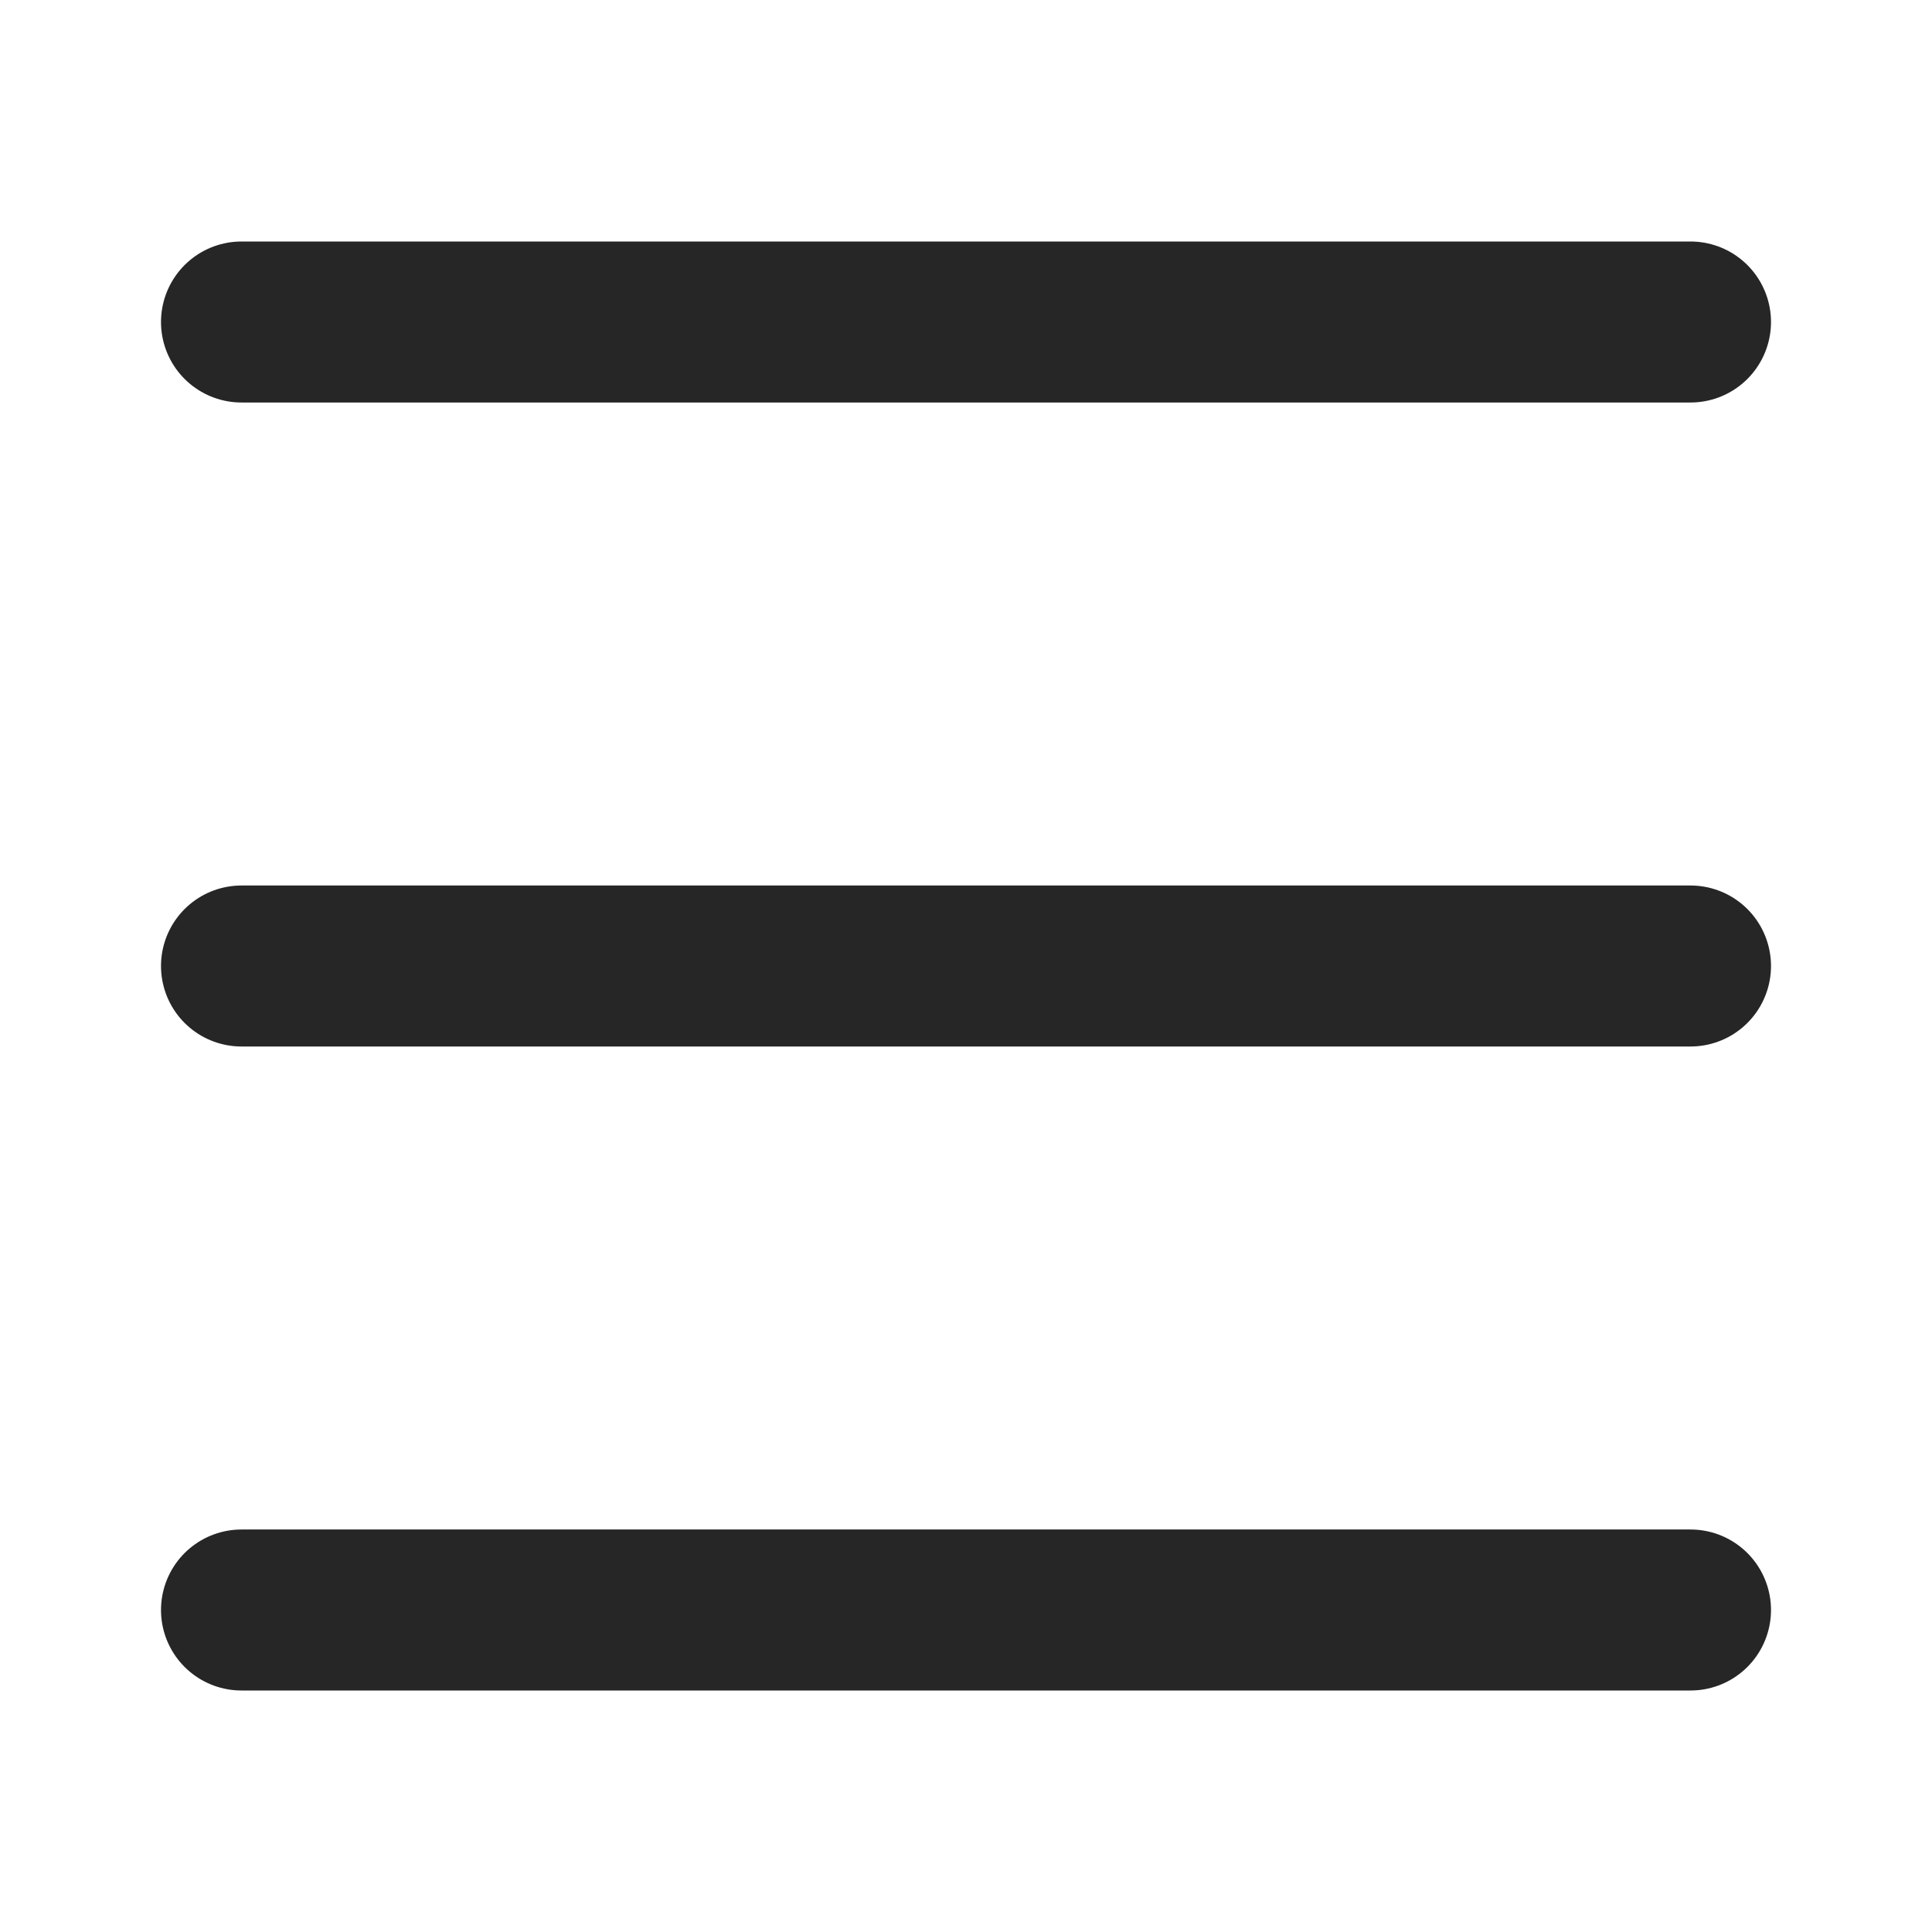
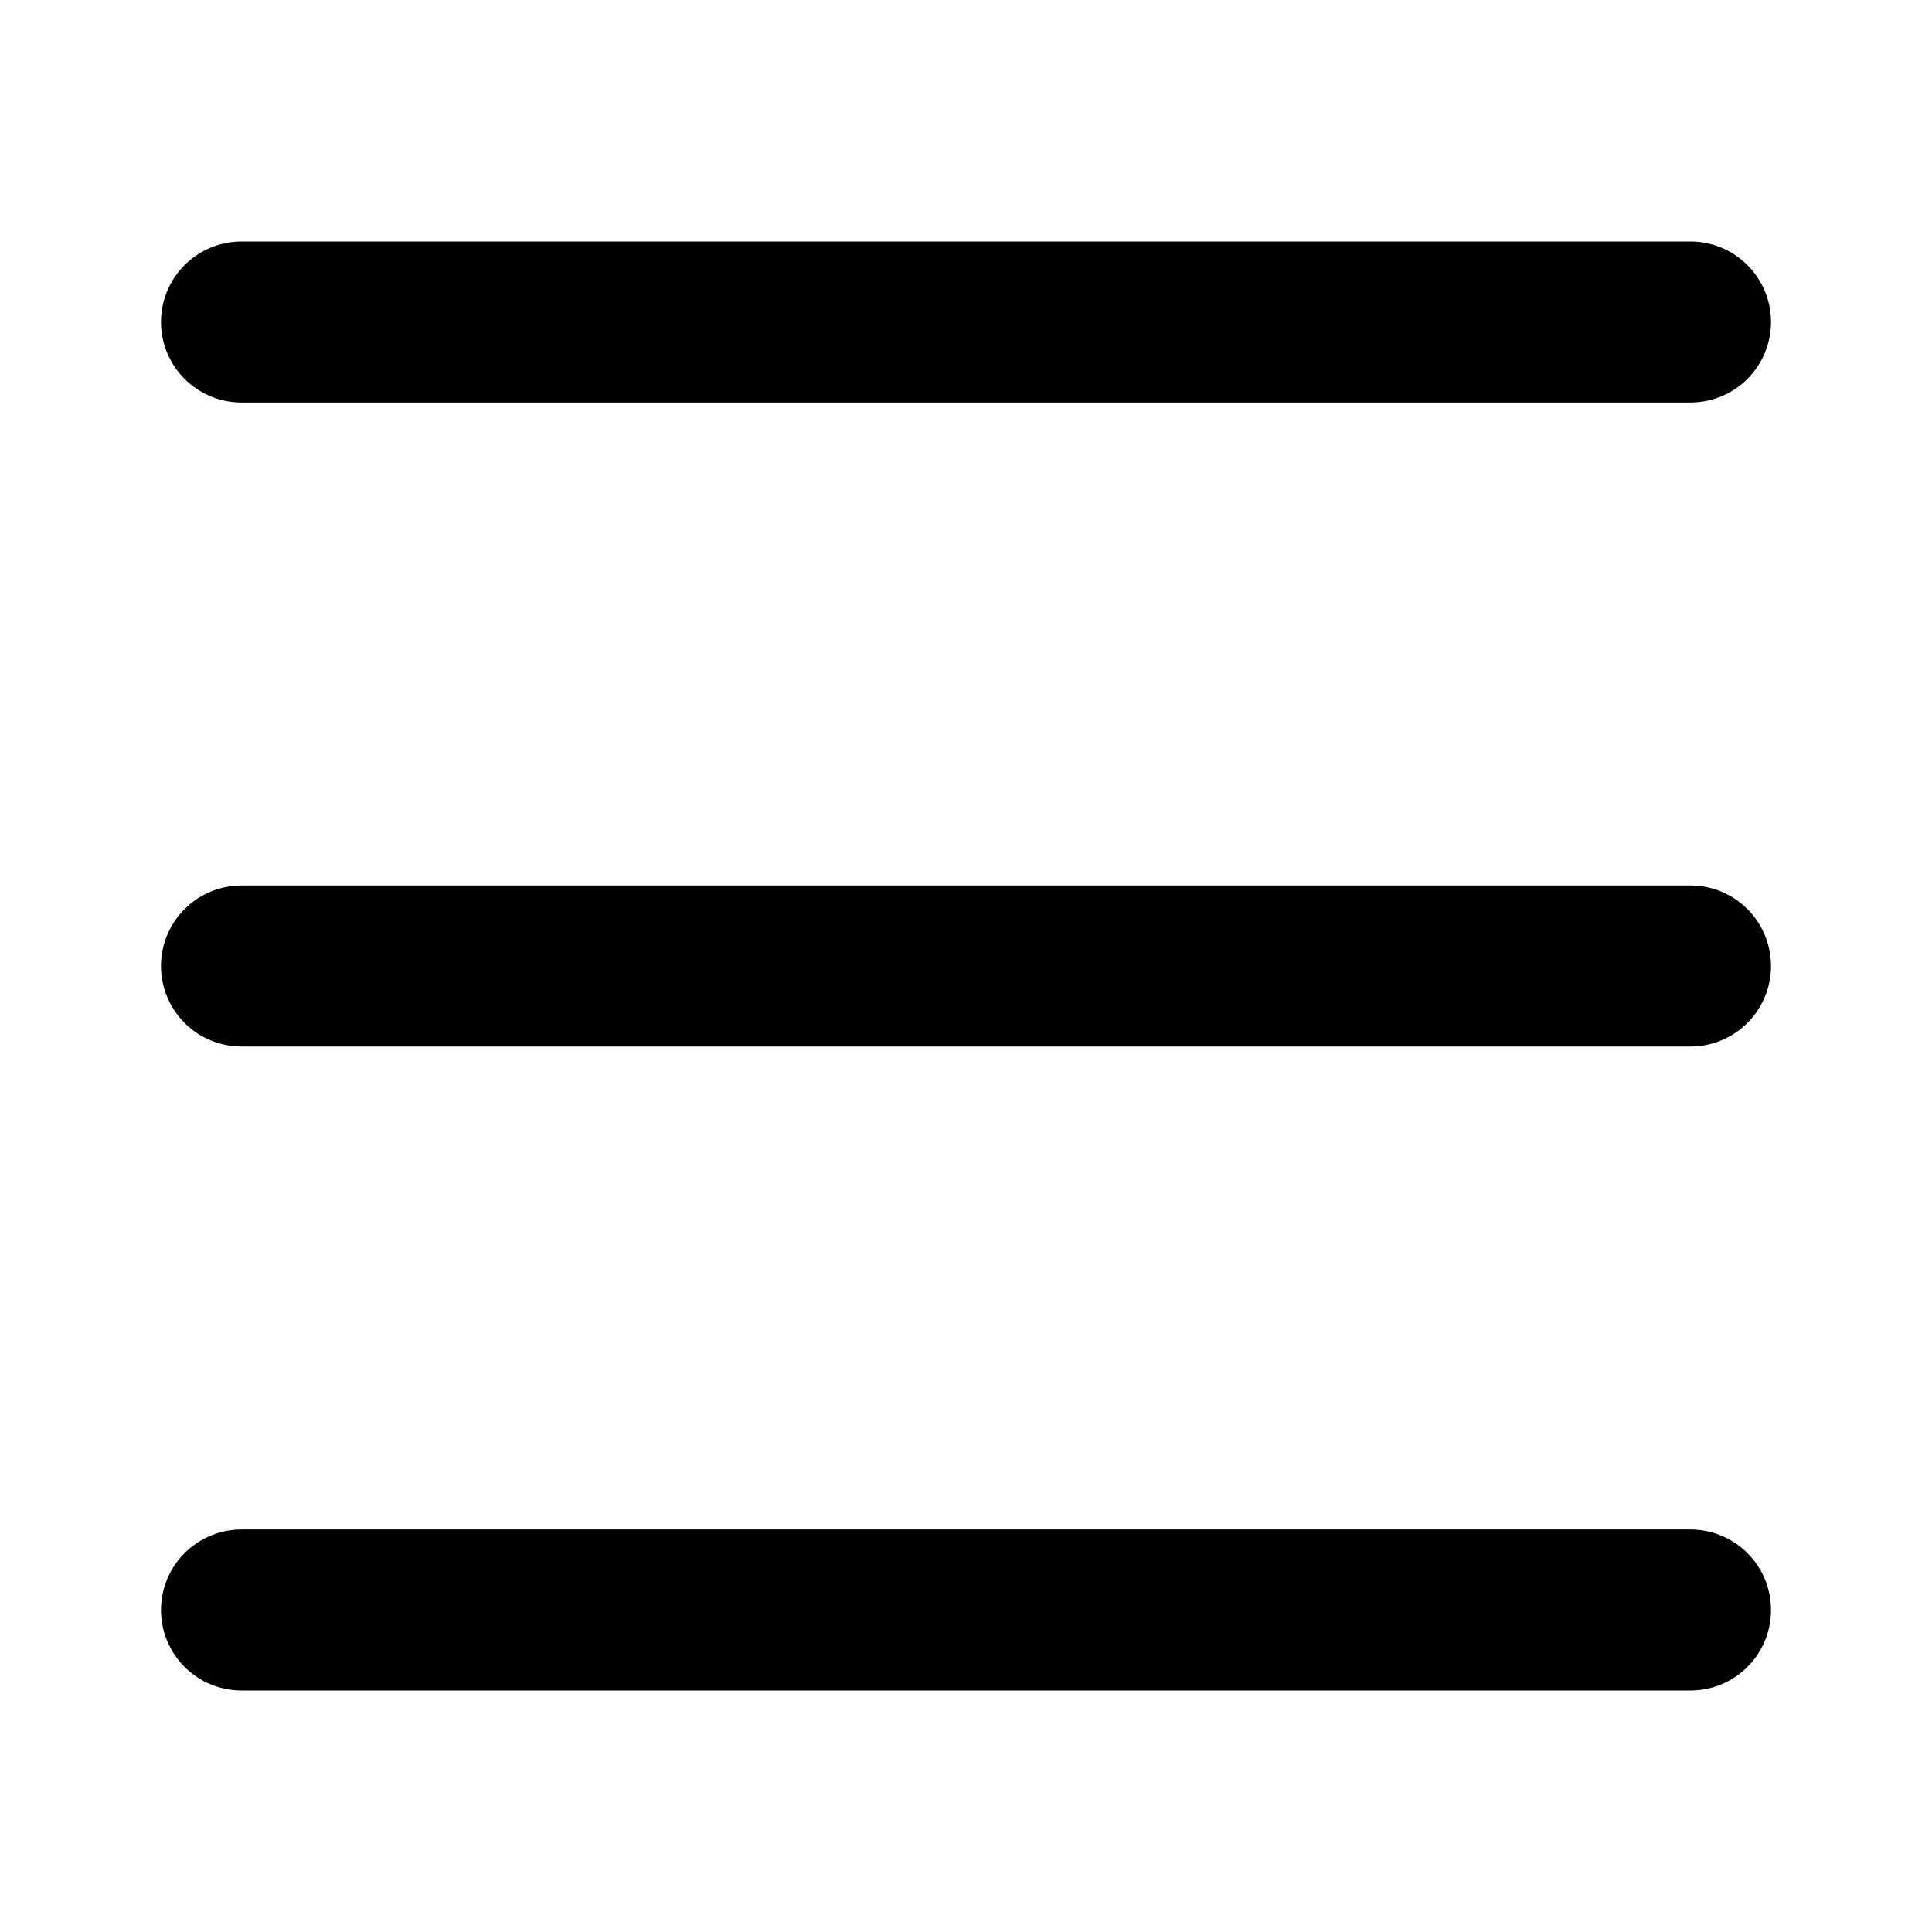
- <svg color="rgb(38, 38, 38)" fill="rgb(38, 38, 38)" height="24" role="img" viewBox="0 0 24 24" width="24">
+ <svg height="1em" role="img" viewBox="0 0 24 24" width="1em">
  <line fill="none" stroke="currentColor" stroke-linecap="round" stroke-linejoin="round" stroke-width="2" x1="3" x2="21" y1="4" y2="4" />
  <line fill="none" stroke="currentColor" stroke-linecap="round" stroke-linejoin="round" stroke-width="2" x1="3" x2="21" y1="12" y2="12" />
  <line fill="none" stroke="currentColor" stroke-linecap="round" stroke-linejoin="round" stroke-width="2" x1="3" x2="21" y1="20" y2="20" />
</svg>
